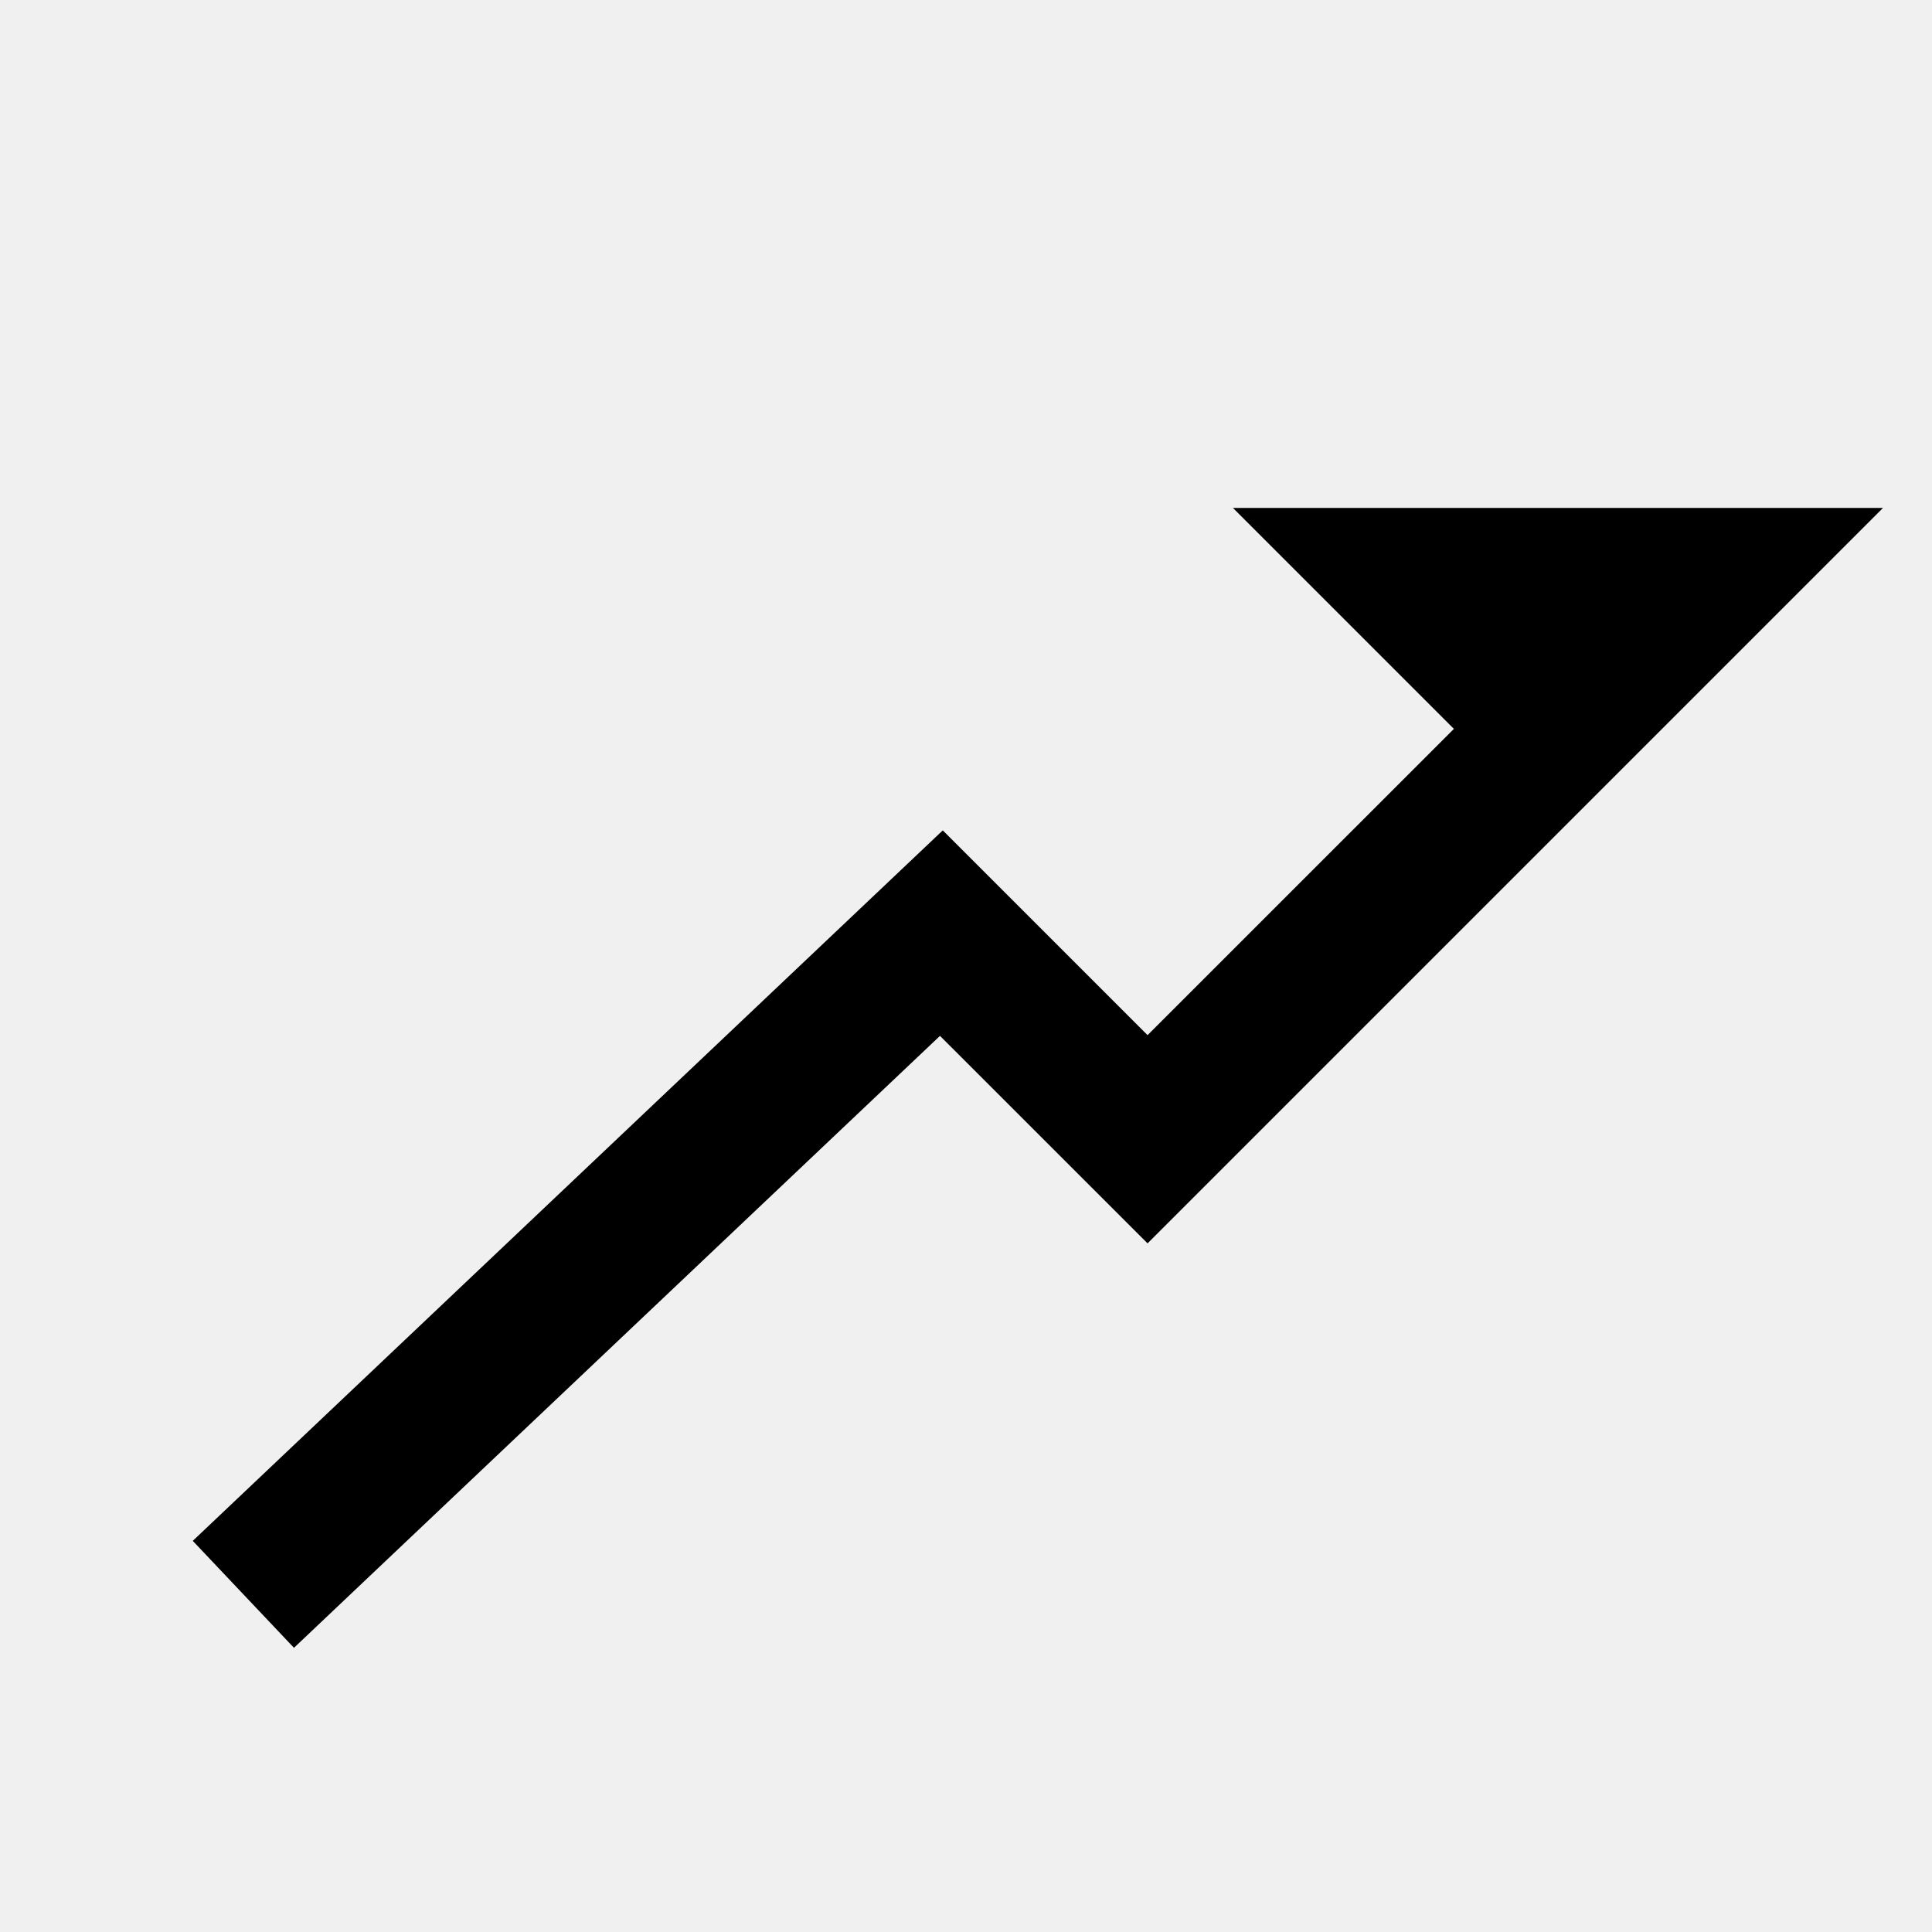
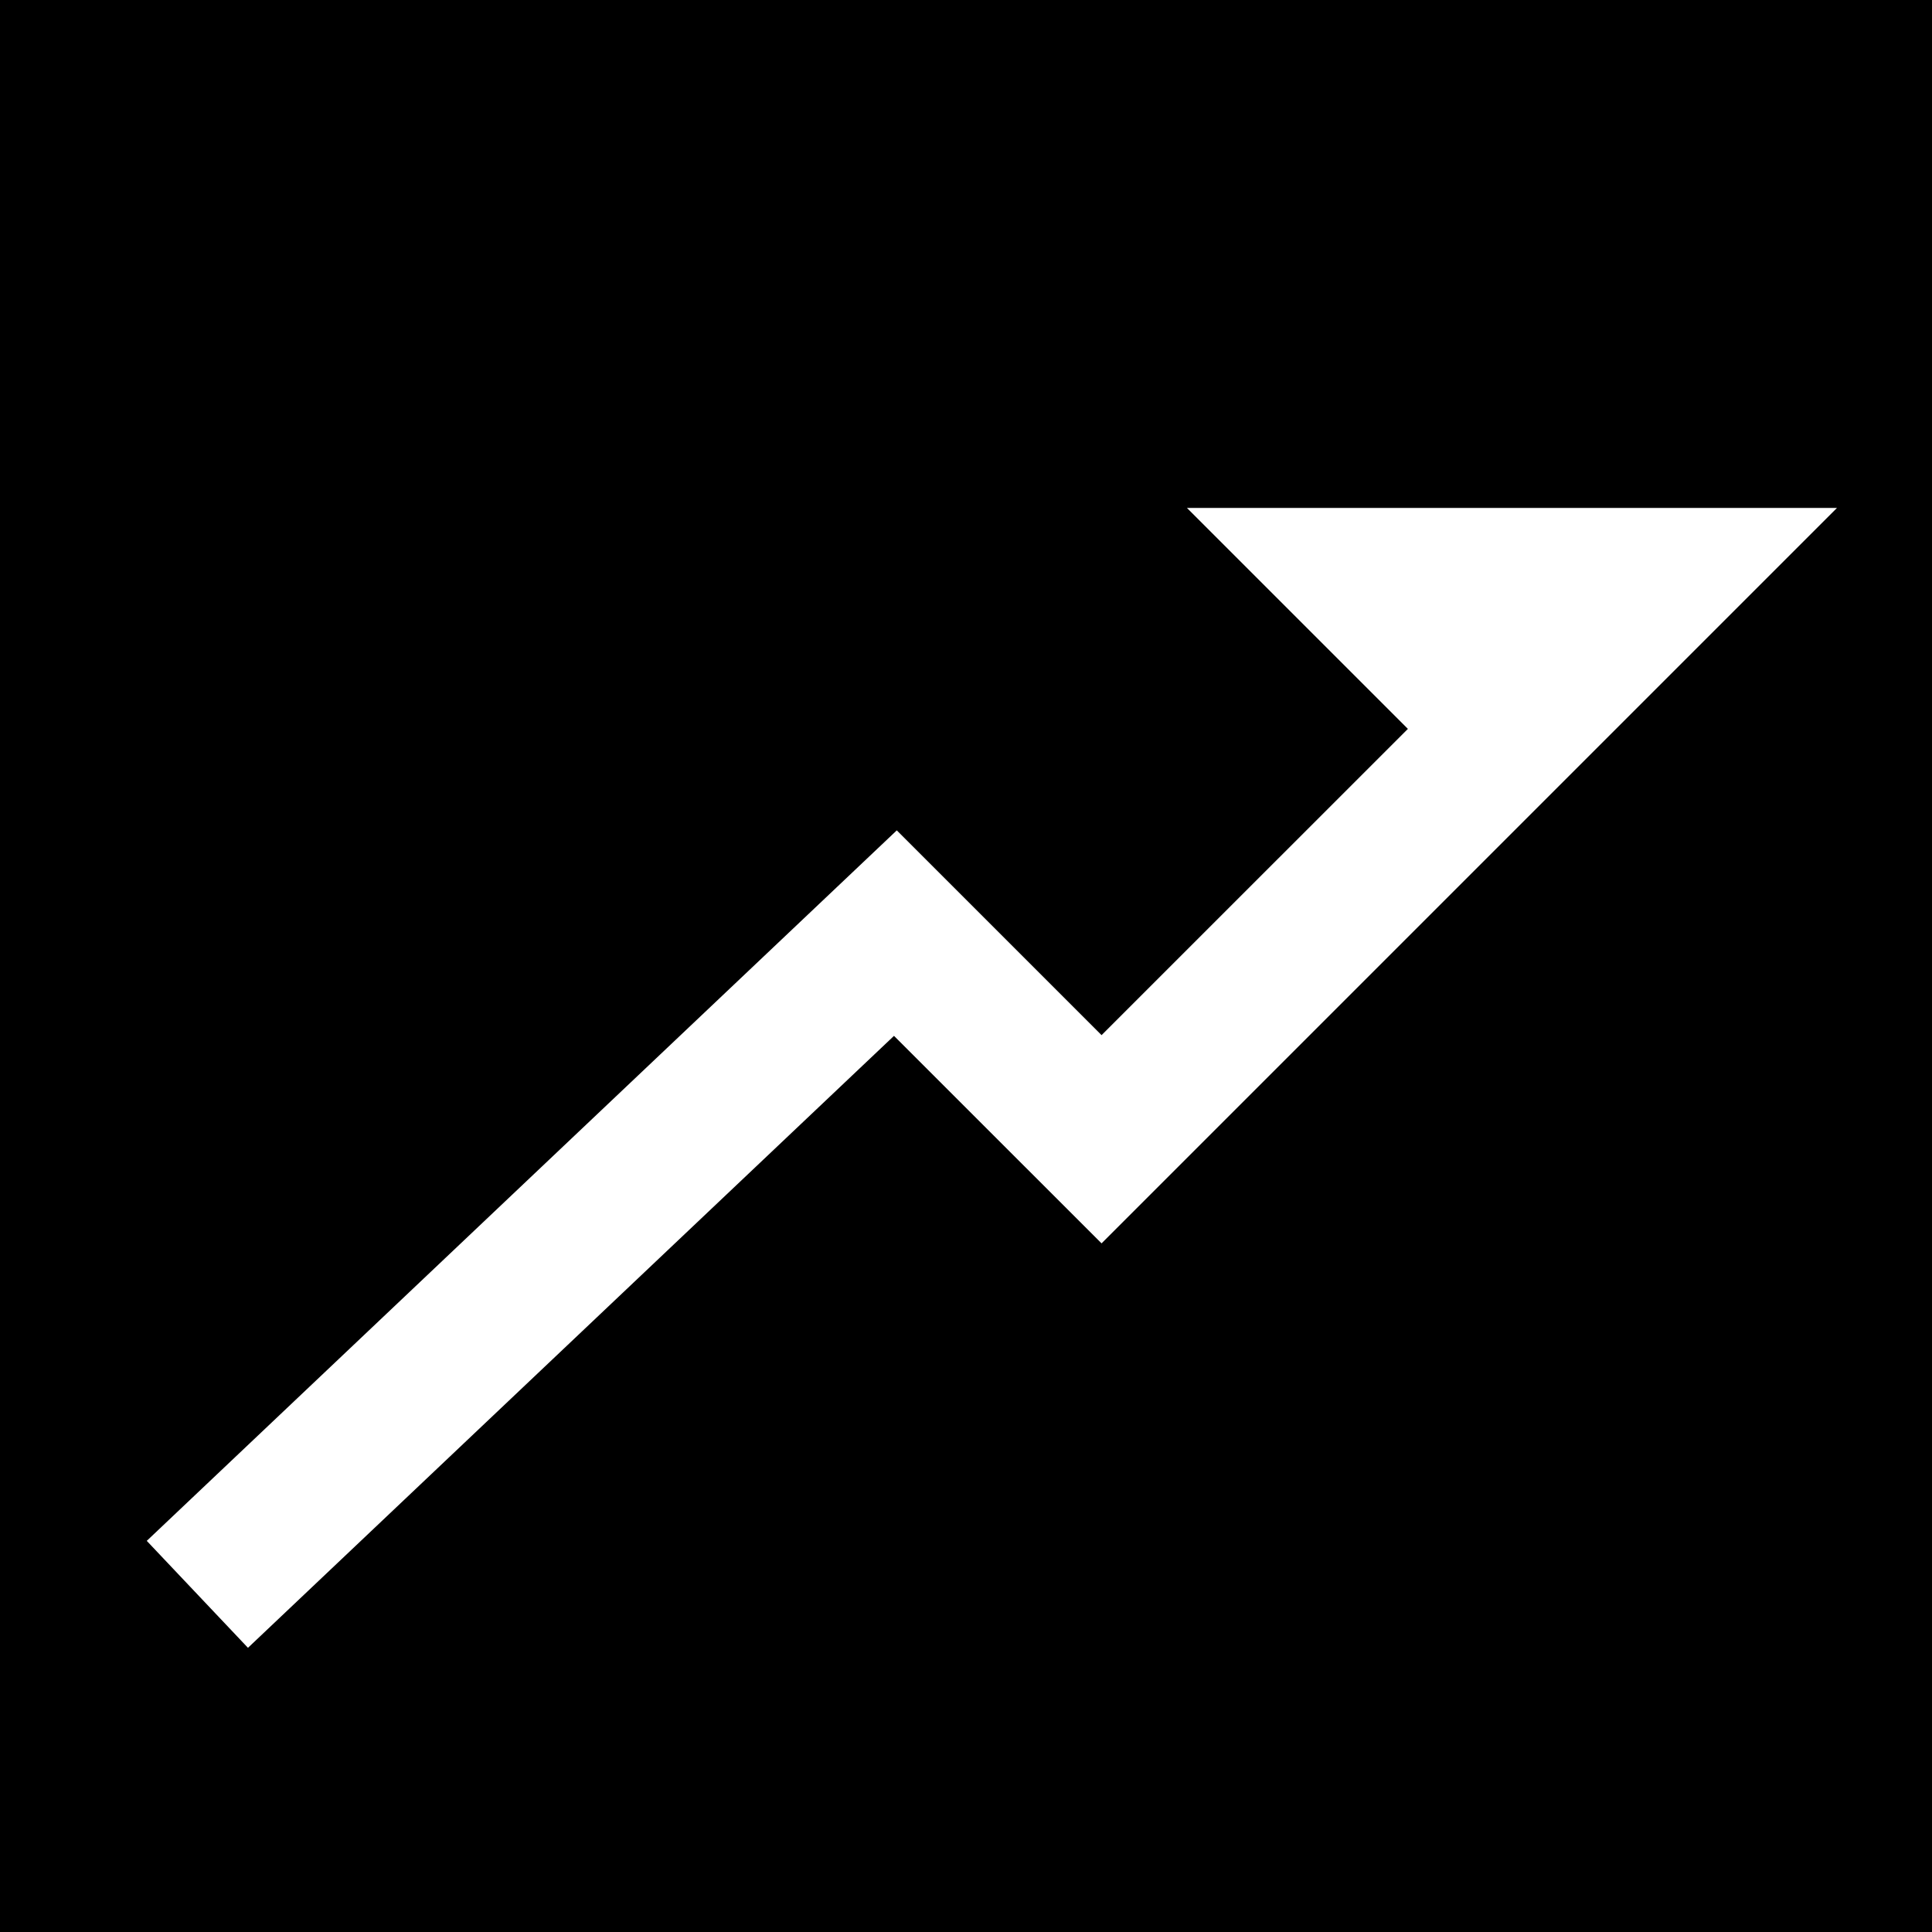
- <svg xmlns="http://www.w3.org/2000/svg" viewBox="0 -70 420 420" width="32" height="32">
-   <polygon class="st0" points="204.344,155.188 249.469,200.297 409.344,40.422 268.031,40.422 316.063,88.453 249.469,155.031 204.953,110.516 41.906,264.969 63.906,288.219 " />
+ <svg xmlns="http://www.w3.org/2000/svg" viewBox="10 -70 420 420" width="32" height="32">
+   <rect x="10" y="-70" width="420" height="420" fill="black" />
+   <polygon fill="white" points="204.344,155.188 249.469,200.297 409.344,40.422 268.031,40.422 316.063,88.453 249.469,155.031 204.953,110.516 41.906,264.969 63.906,288.219 " />
</svg>
